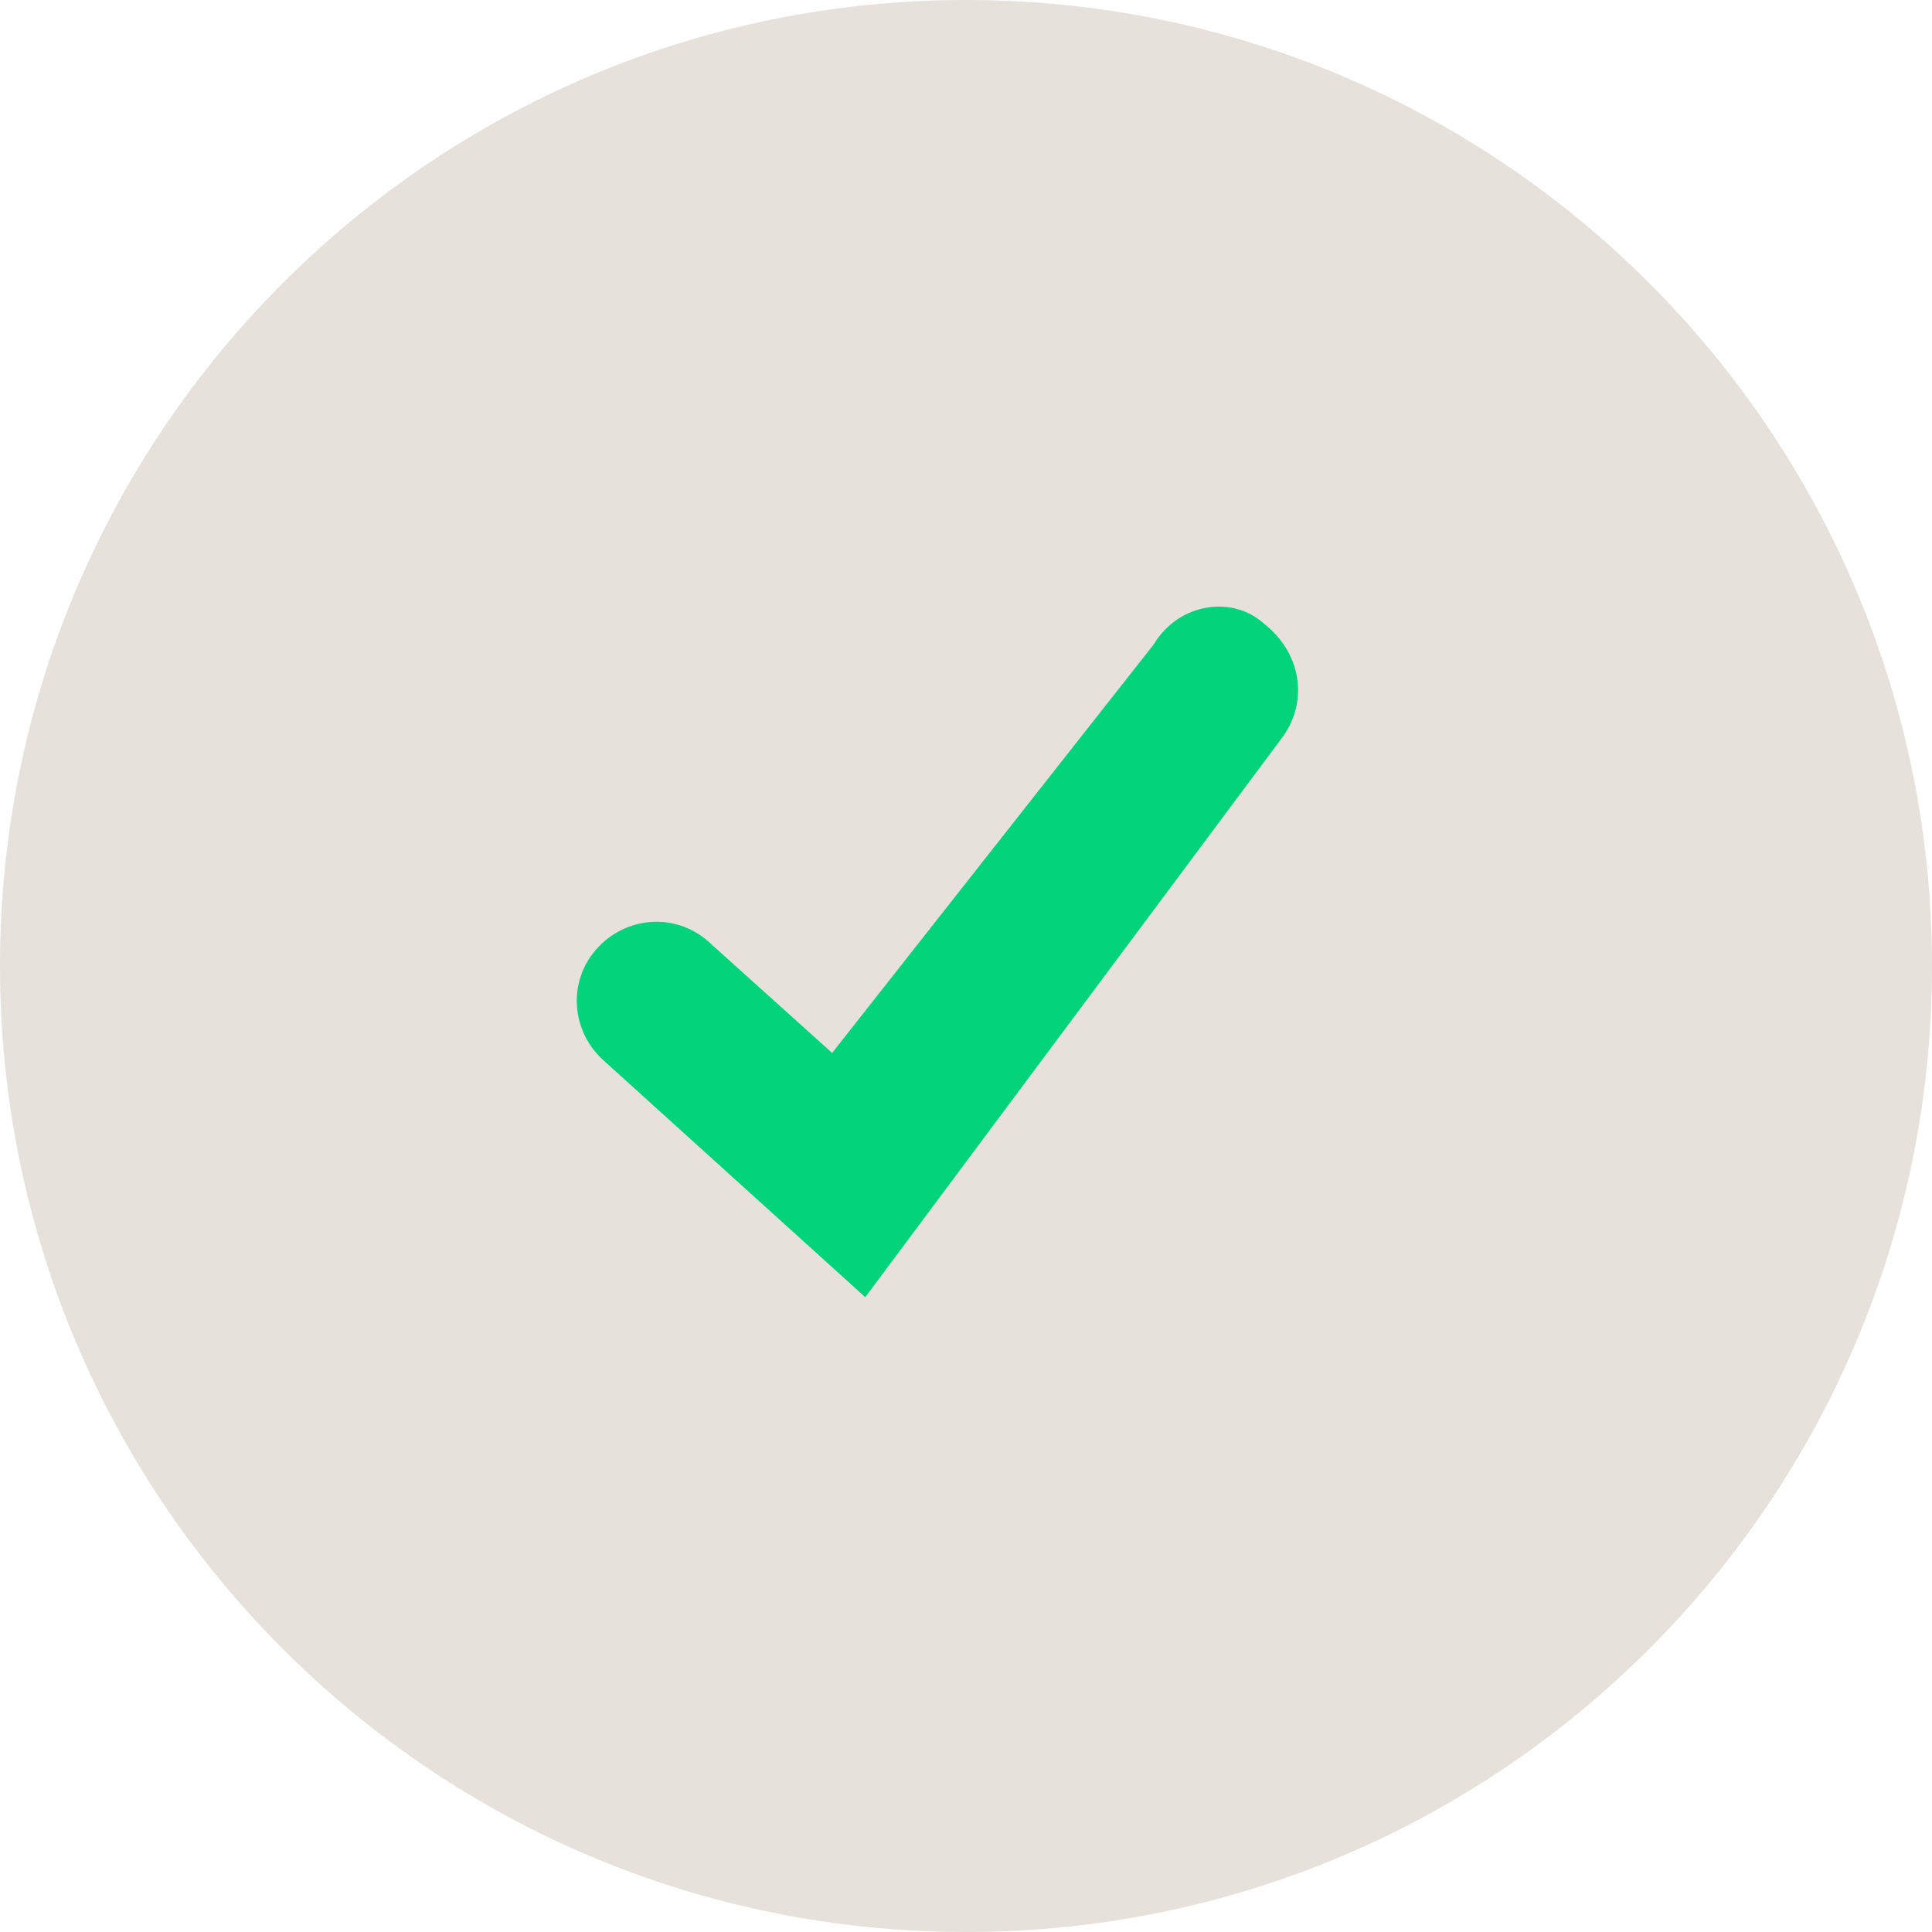
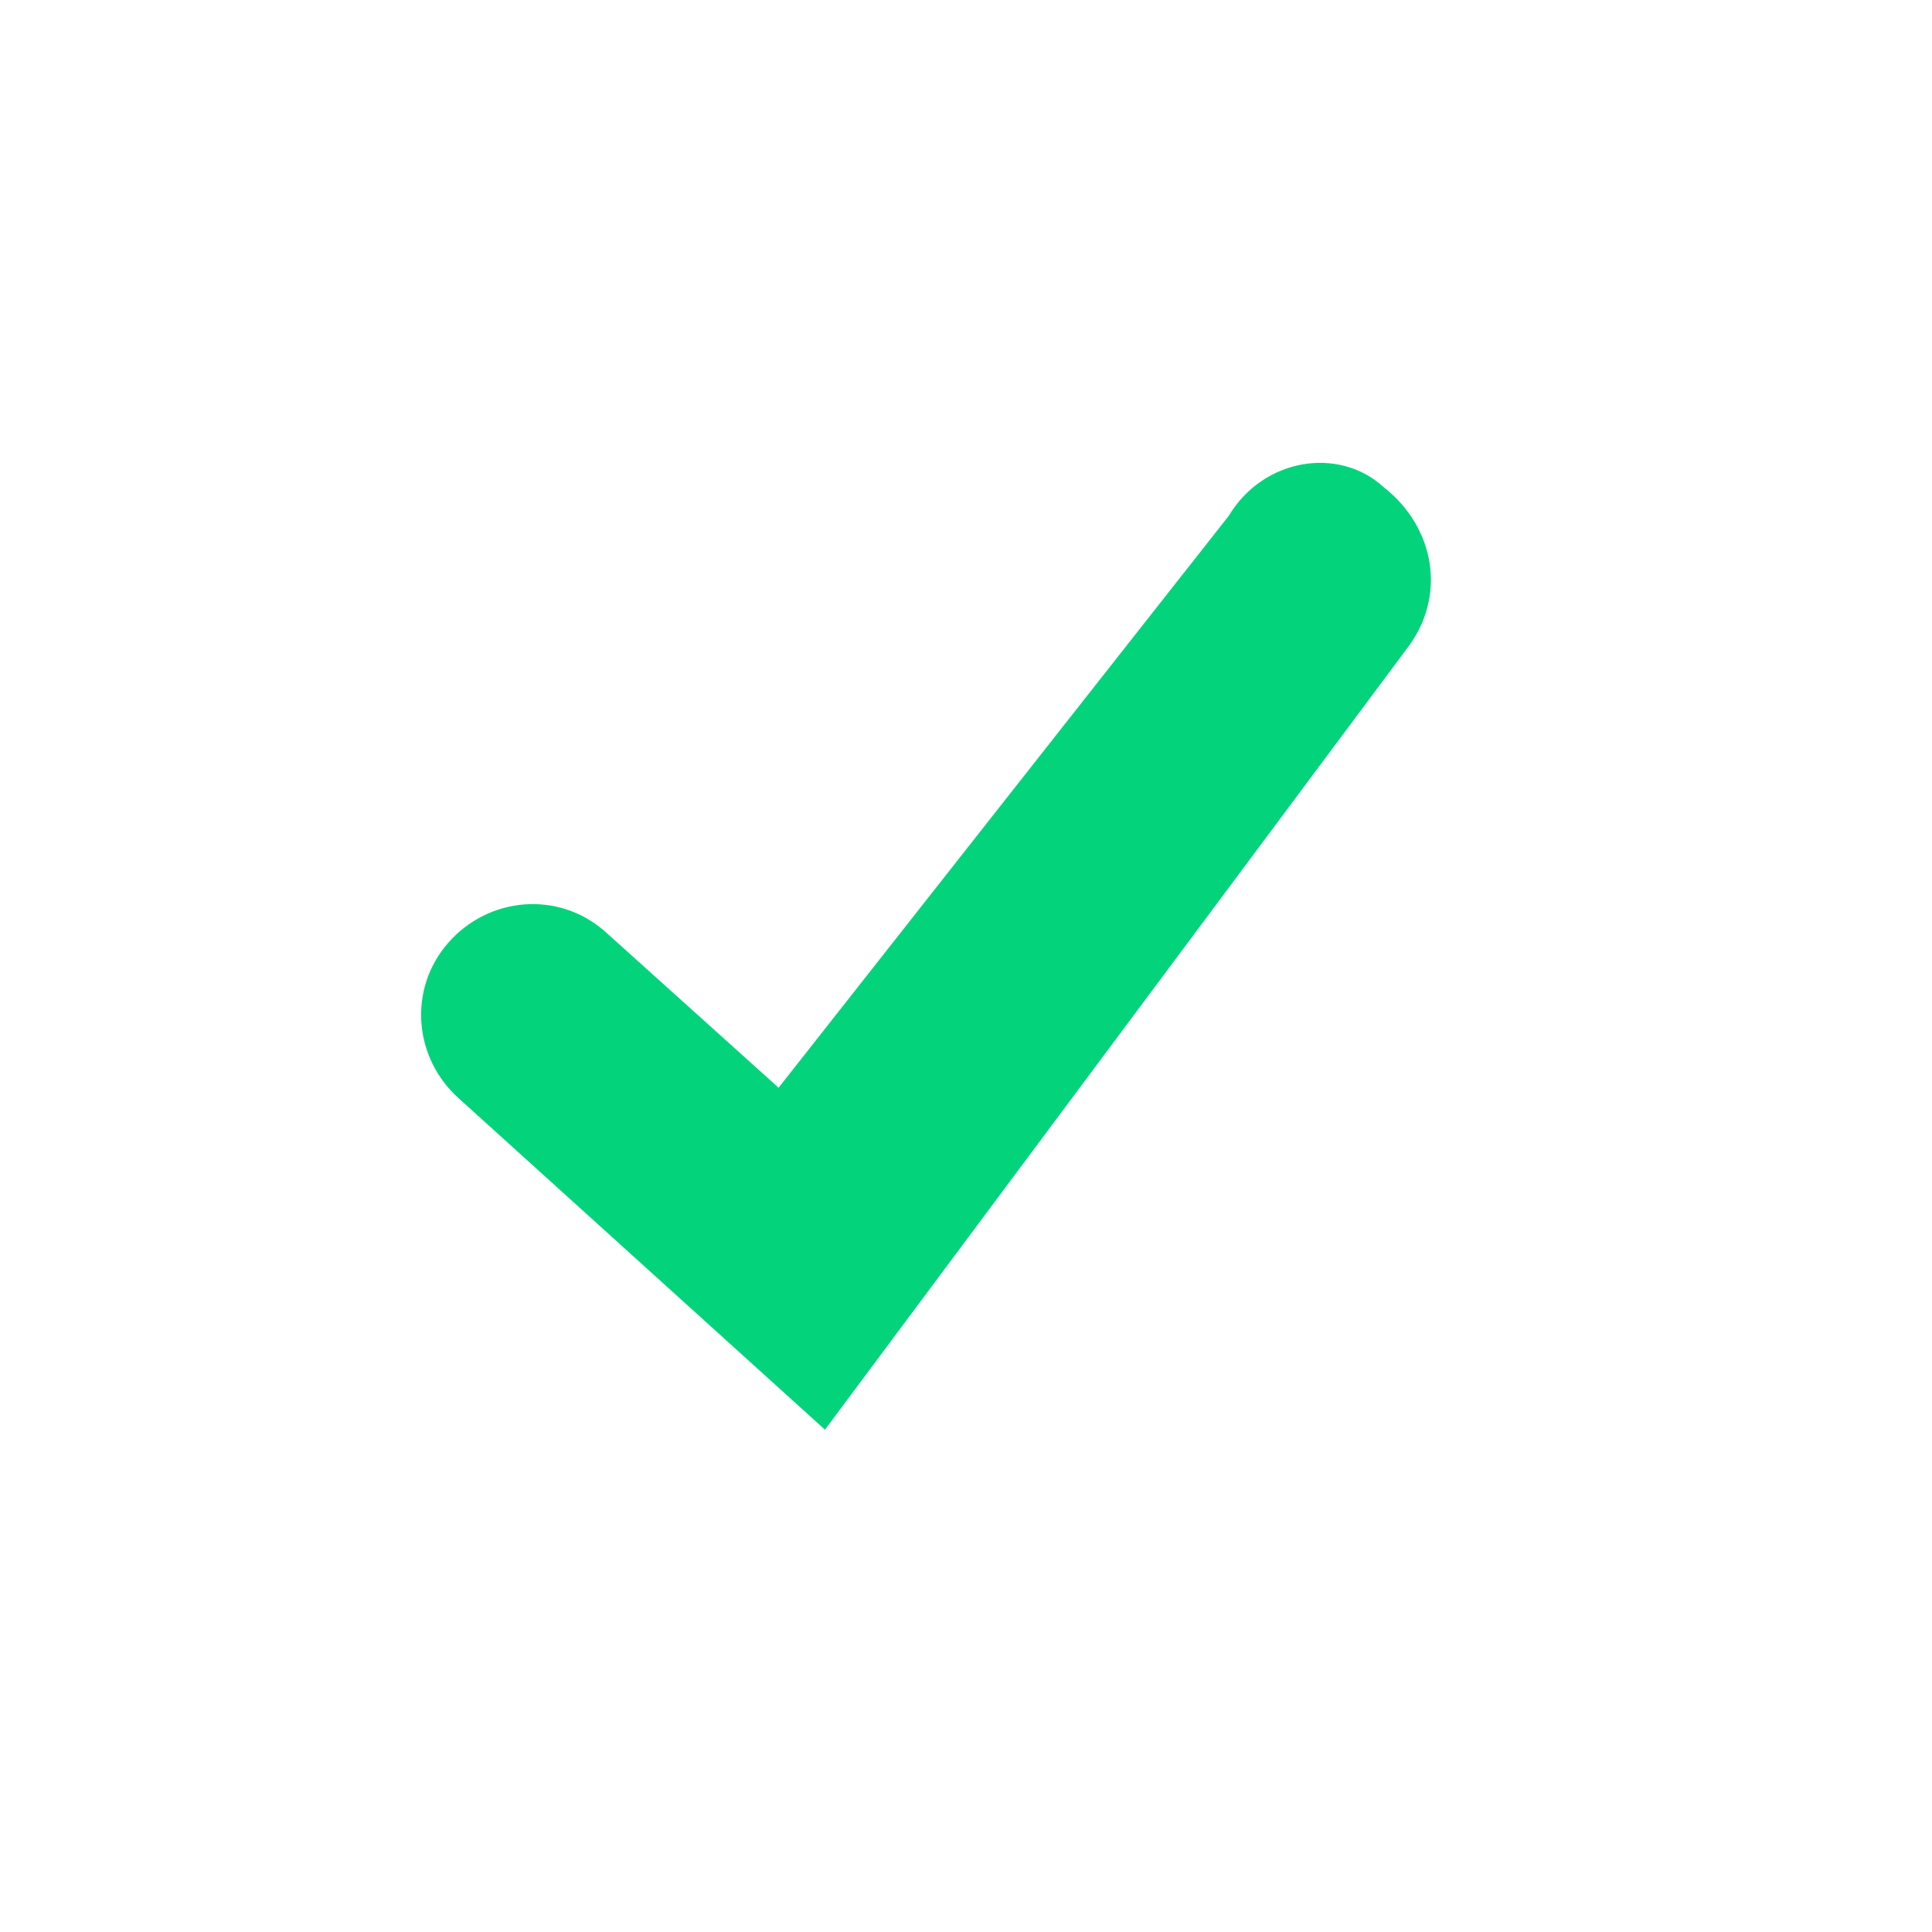
- <svg xmlns="http://www.w3.org/2000/svg" width="28" height="28" fill="none" viewBox="0 0 28 28">
-   <path fill="#e6e1da" d="M0 14C0 6.268 6.268 0 14 0s14 6.268 14 14-6.268 14-14 14S0 21.732 0 14" />
-   <path fill="#03d47c" d="M18.32 9.04c.54.42.66 1.14.24 1.68l-6.02 8.08-3.78-3.42c-.48-.42-.54-1.14-.12-1.62s1.14-.54 1.62-.12l1.8 1.62 4.66-5.92c.36-.6 1.14-.72 1.6-.3" />
+ <svg xmlns="http://www.w3.org/2000/svg" width="20" height="20" fill="none" viewBox="0 0 20 20">
+   <path fill="#03d47c" d="M14.32 5.04c.54.42.66 1.14.24 1.68l-6.02 8.08-3.78-3.42c-.48-.42-.54-1.14-.12-1.62s1.14-.54 1.62-.12l1.8 1.62 4.66-5.92c.36-.6 1.14-.72 1.6-.3" />
</svg>
